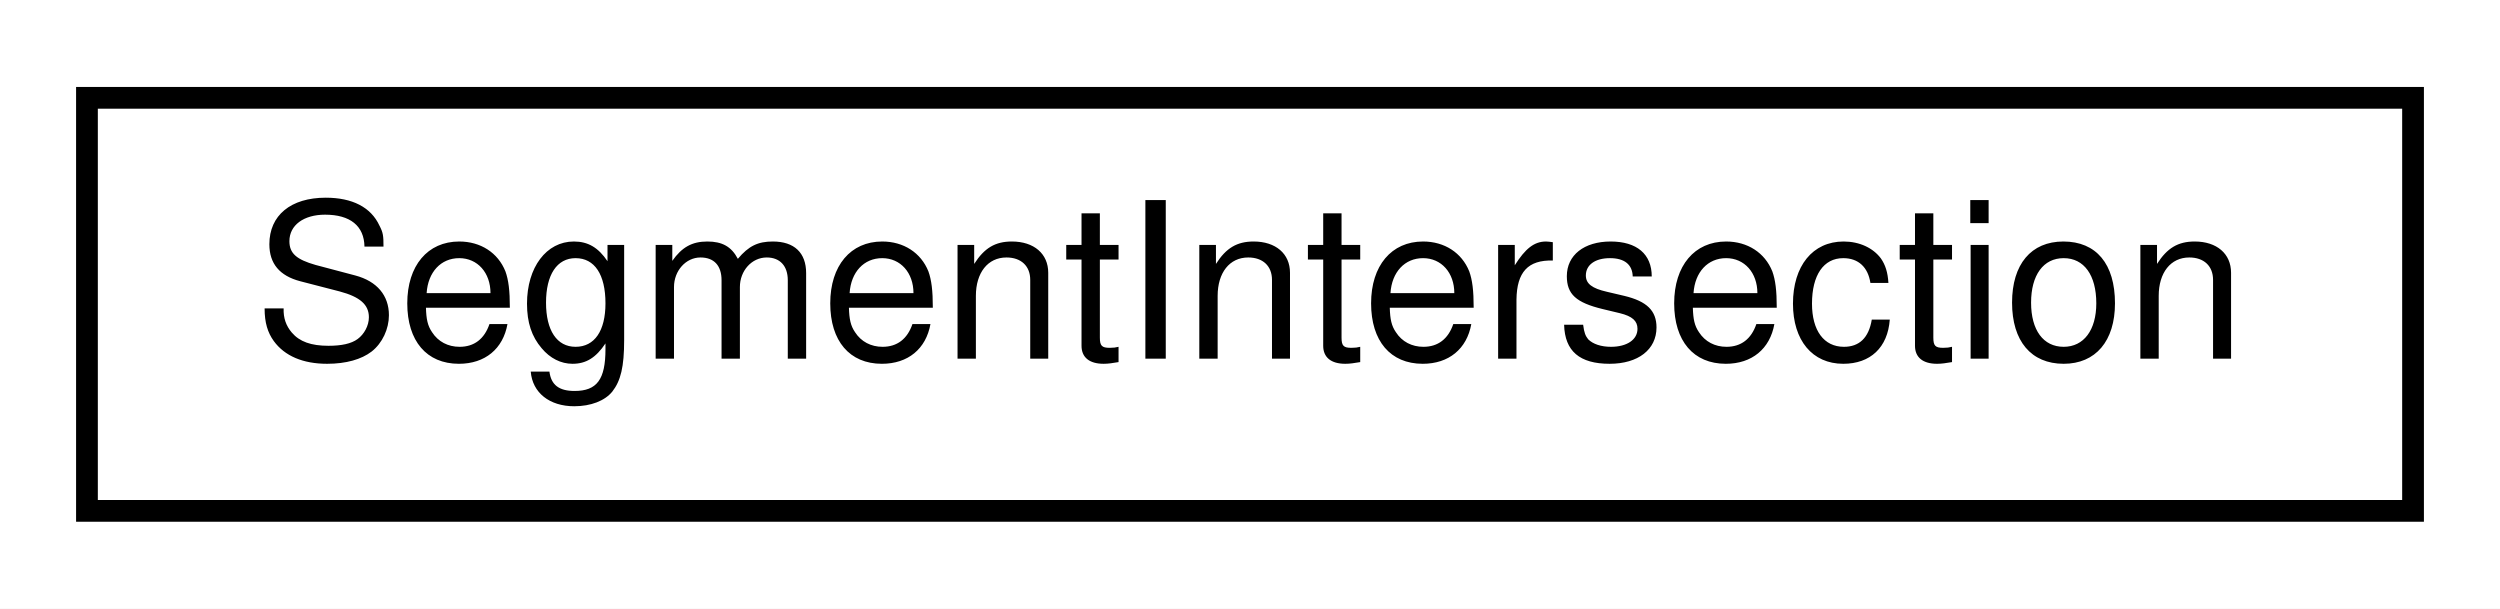
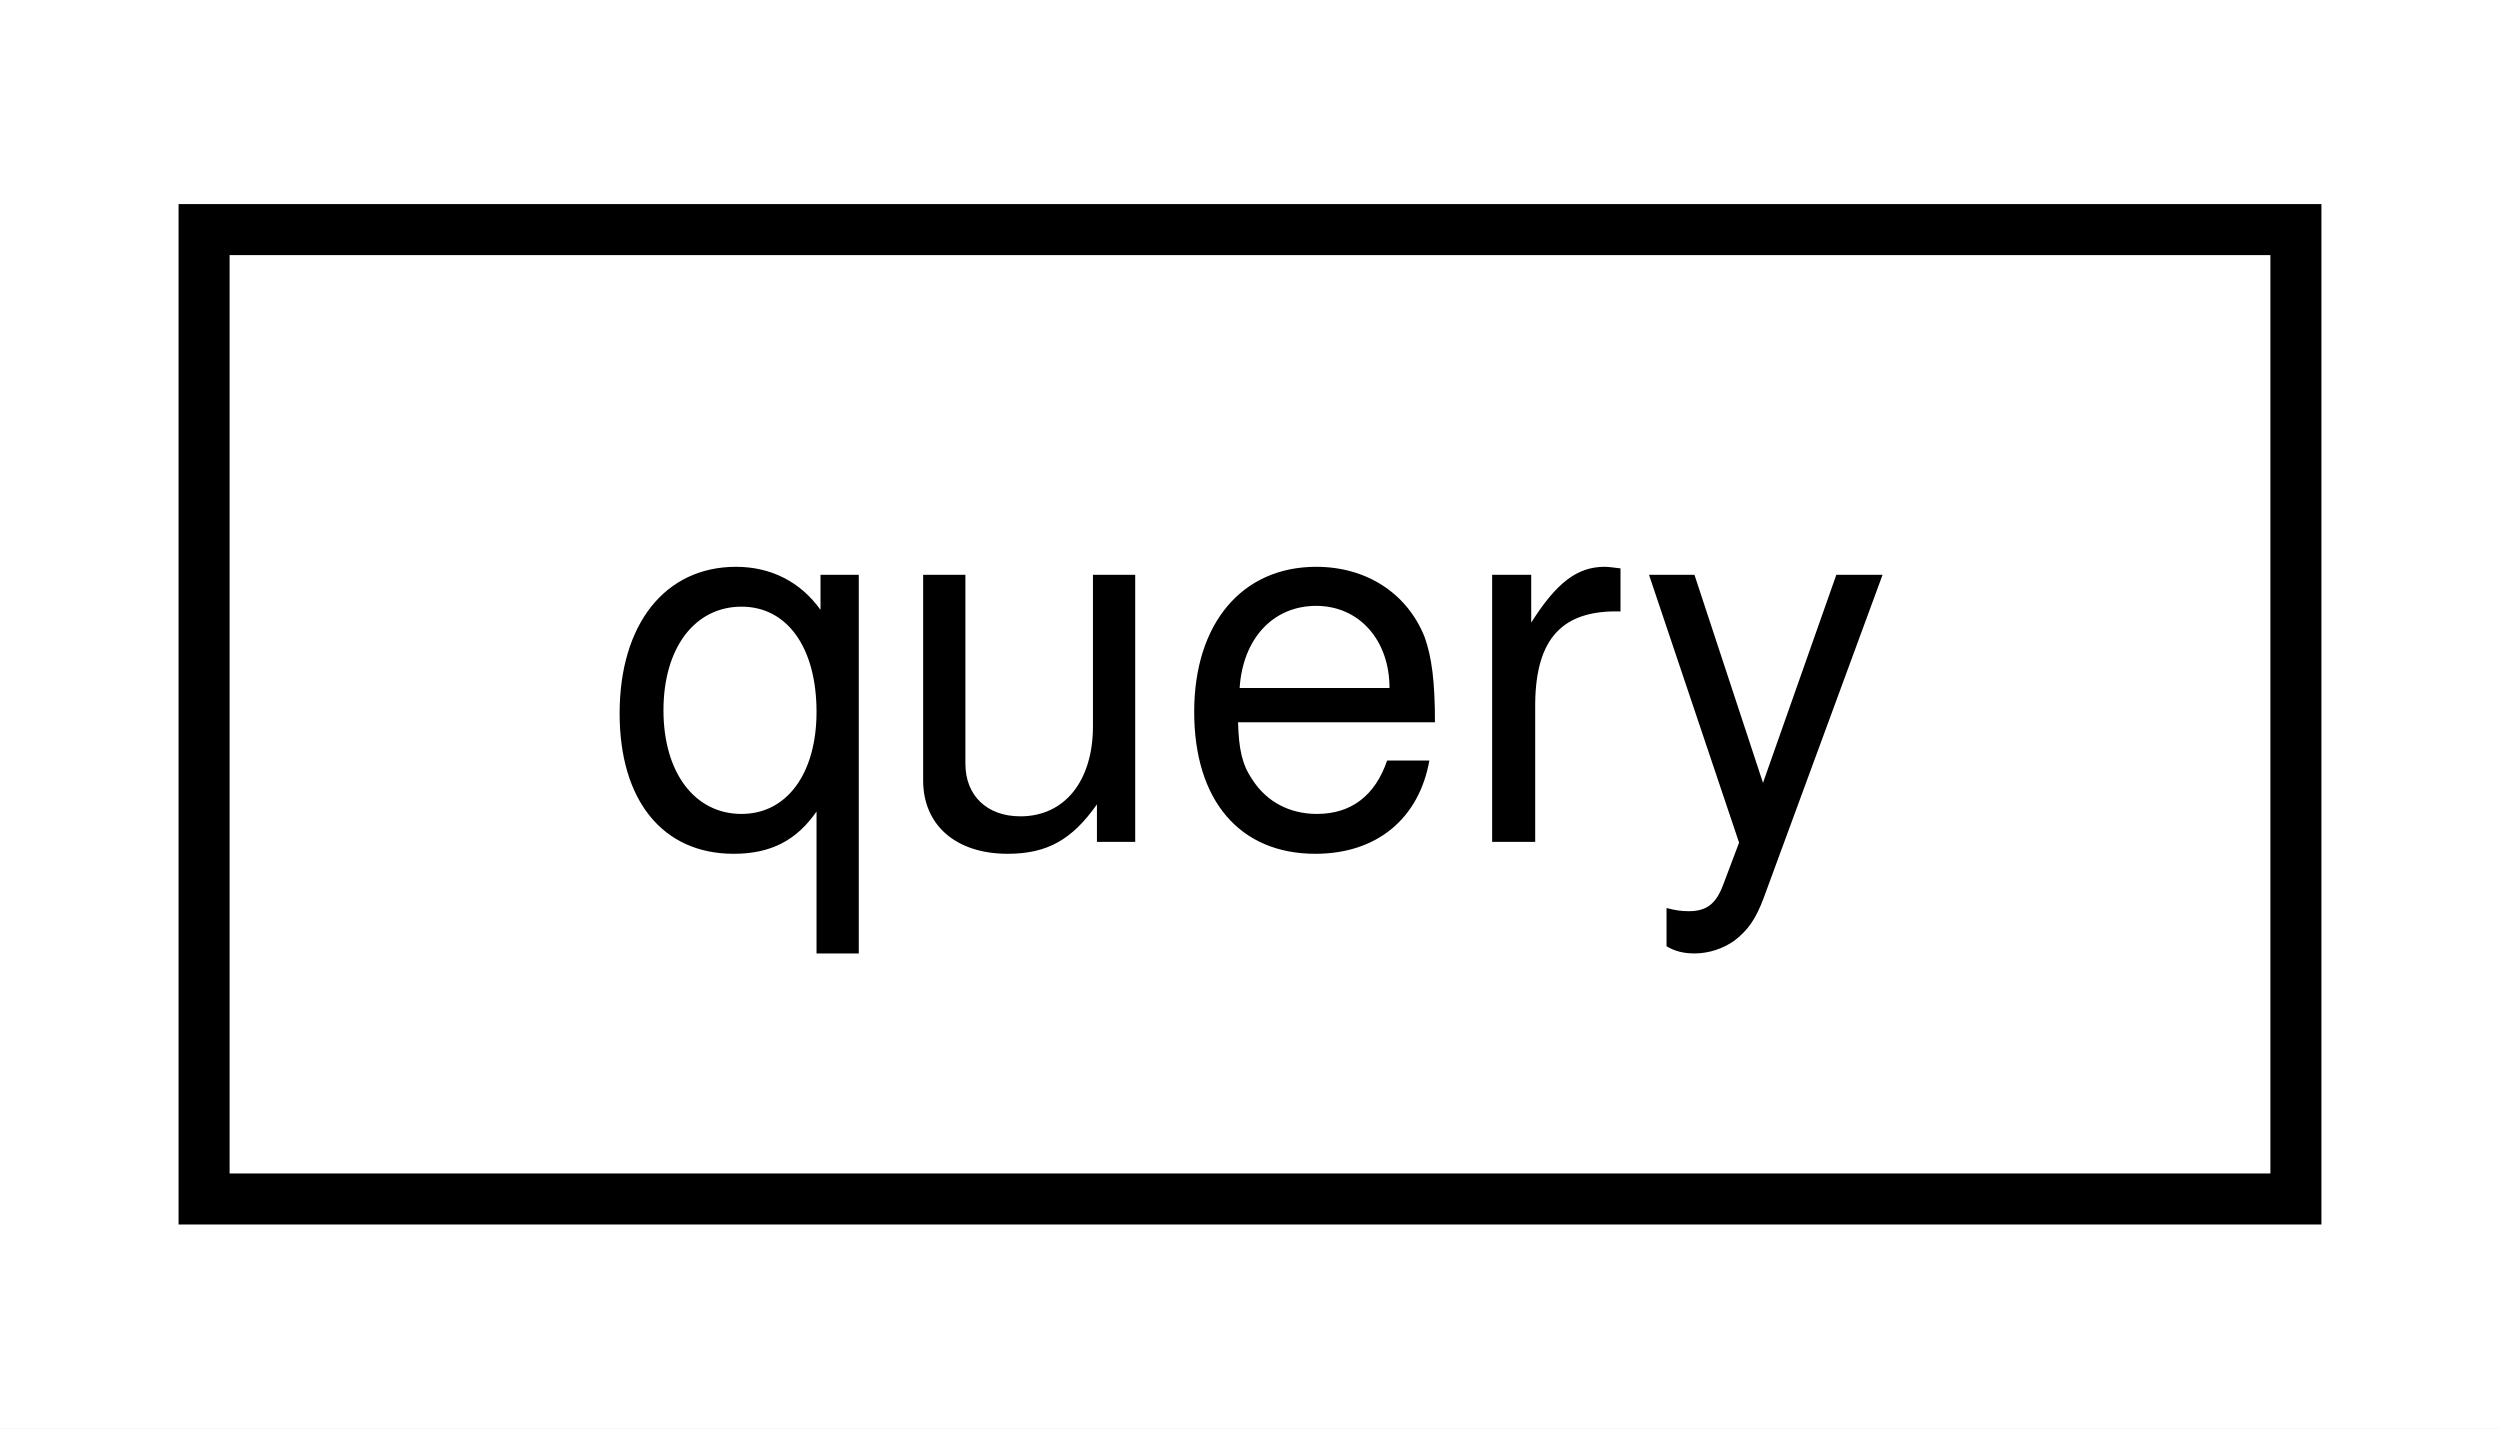
- <svg xmlns="http://www.w3.org/2000/svg" xmlns:xlink="http://www.w3.org/1999/xlink" width="115pt" height="28pt" viewBox="0.00 0.00 115.00 28.00">
+ <svg xmlns="http://www.w3.org/2000/svg" xmlns:xlink="http://www.w3.org/1999/xlink" width="49pt" height="28pt" viewBox="0.00 0.00 49.00 28.00">
  <g id="graph0" class="graph" transform="scale(1 1) rotate(0) translate(4 24)">
-     <polygon fill="white" stroke="transparent" points="-4,4 -4,-24 111,-24 111,4 -4,4" />
+     <polygon fill="white" stroke="transparent" points="-4,4 -4,-24 45,-24 45,4 -4,4" />
    <g id="node1" class="node">
      <g id="a_node1">
-         <a xlink:href="d4/db4/struct_segment_intersection.html" target="_top" xlink:title=" ">
-           <polygon fill="white" stroke="black" points="0,-0.5 0,-19.5 107,-19.5 107,-0.5 0,-0.5" />
-           <text text-anchor="middle" x="53.5" y="-7.5" font-family="Helvetica,sans-Serif" font-size="10.00">SegmentIntersection</text>
+         <a xlink:href="dd/d1b/structquery.html" target="_top" xlink:title=" ">
+           <polygon fill="white" stroke="black" points="0,-0.5 0,-19.5 41,-19.5 41,-0.5 0,-0.5" />
+           <text text-anchor="middle" x="20.5" y="-7.5" font-family="Helvetica,sans-Serif" font-size="10.00">query</text>
        </a>
      </g>
    </g>
  </g>
</svg>
